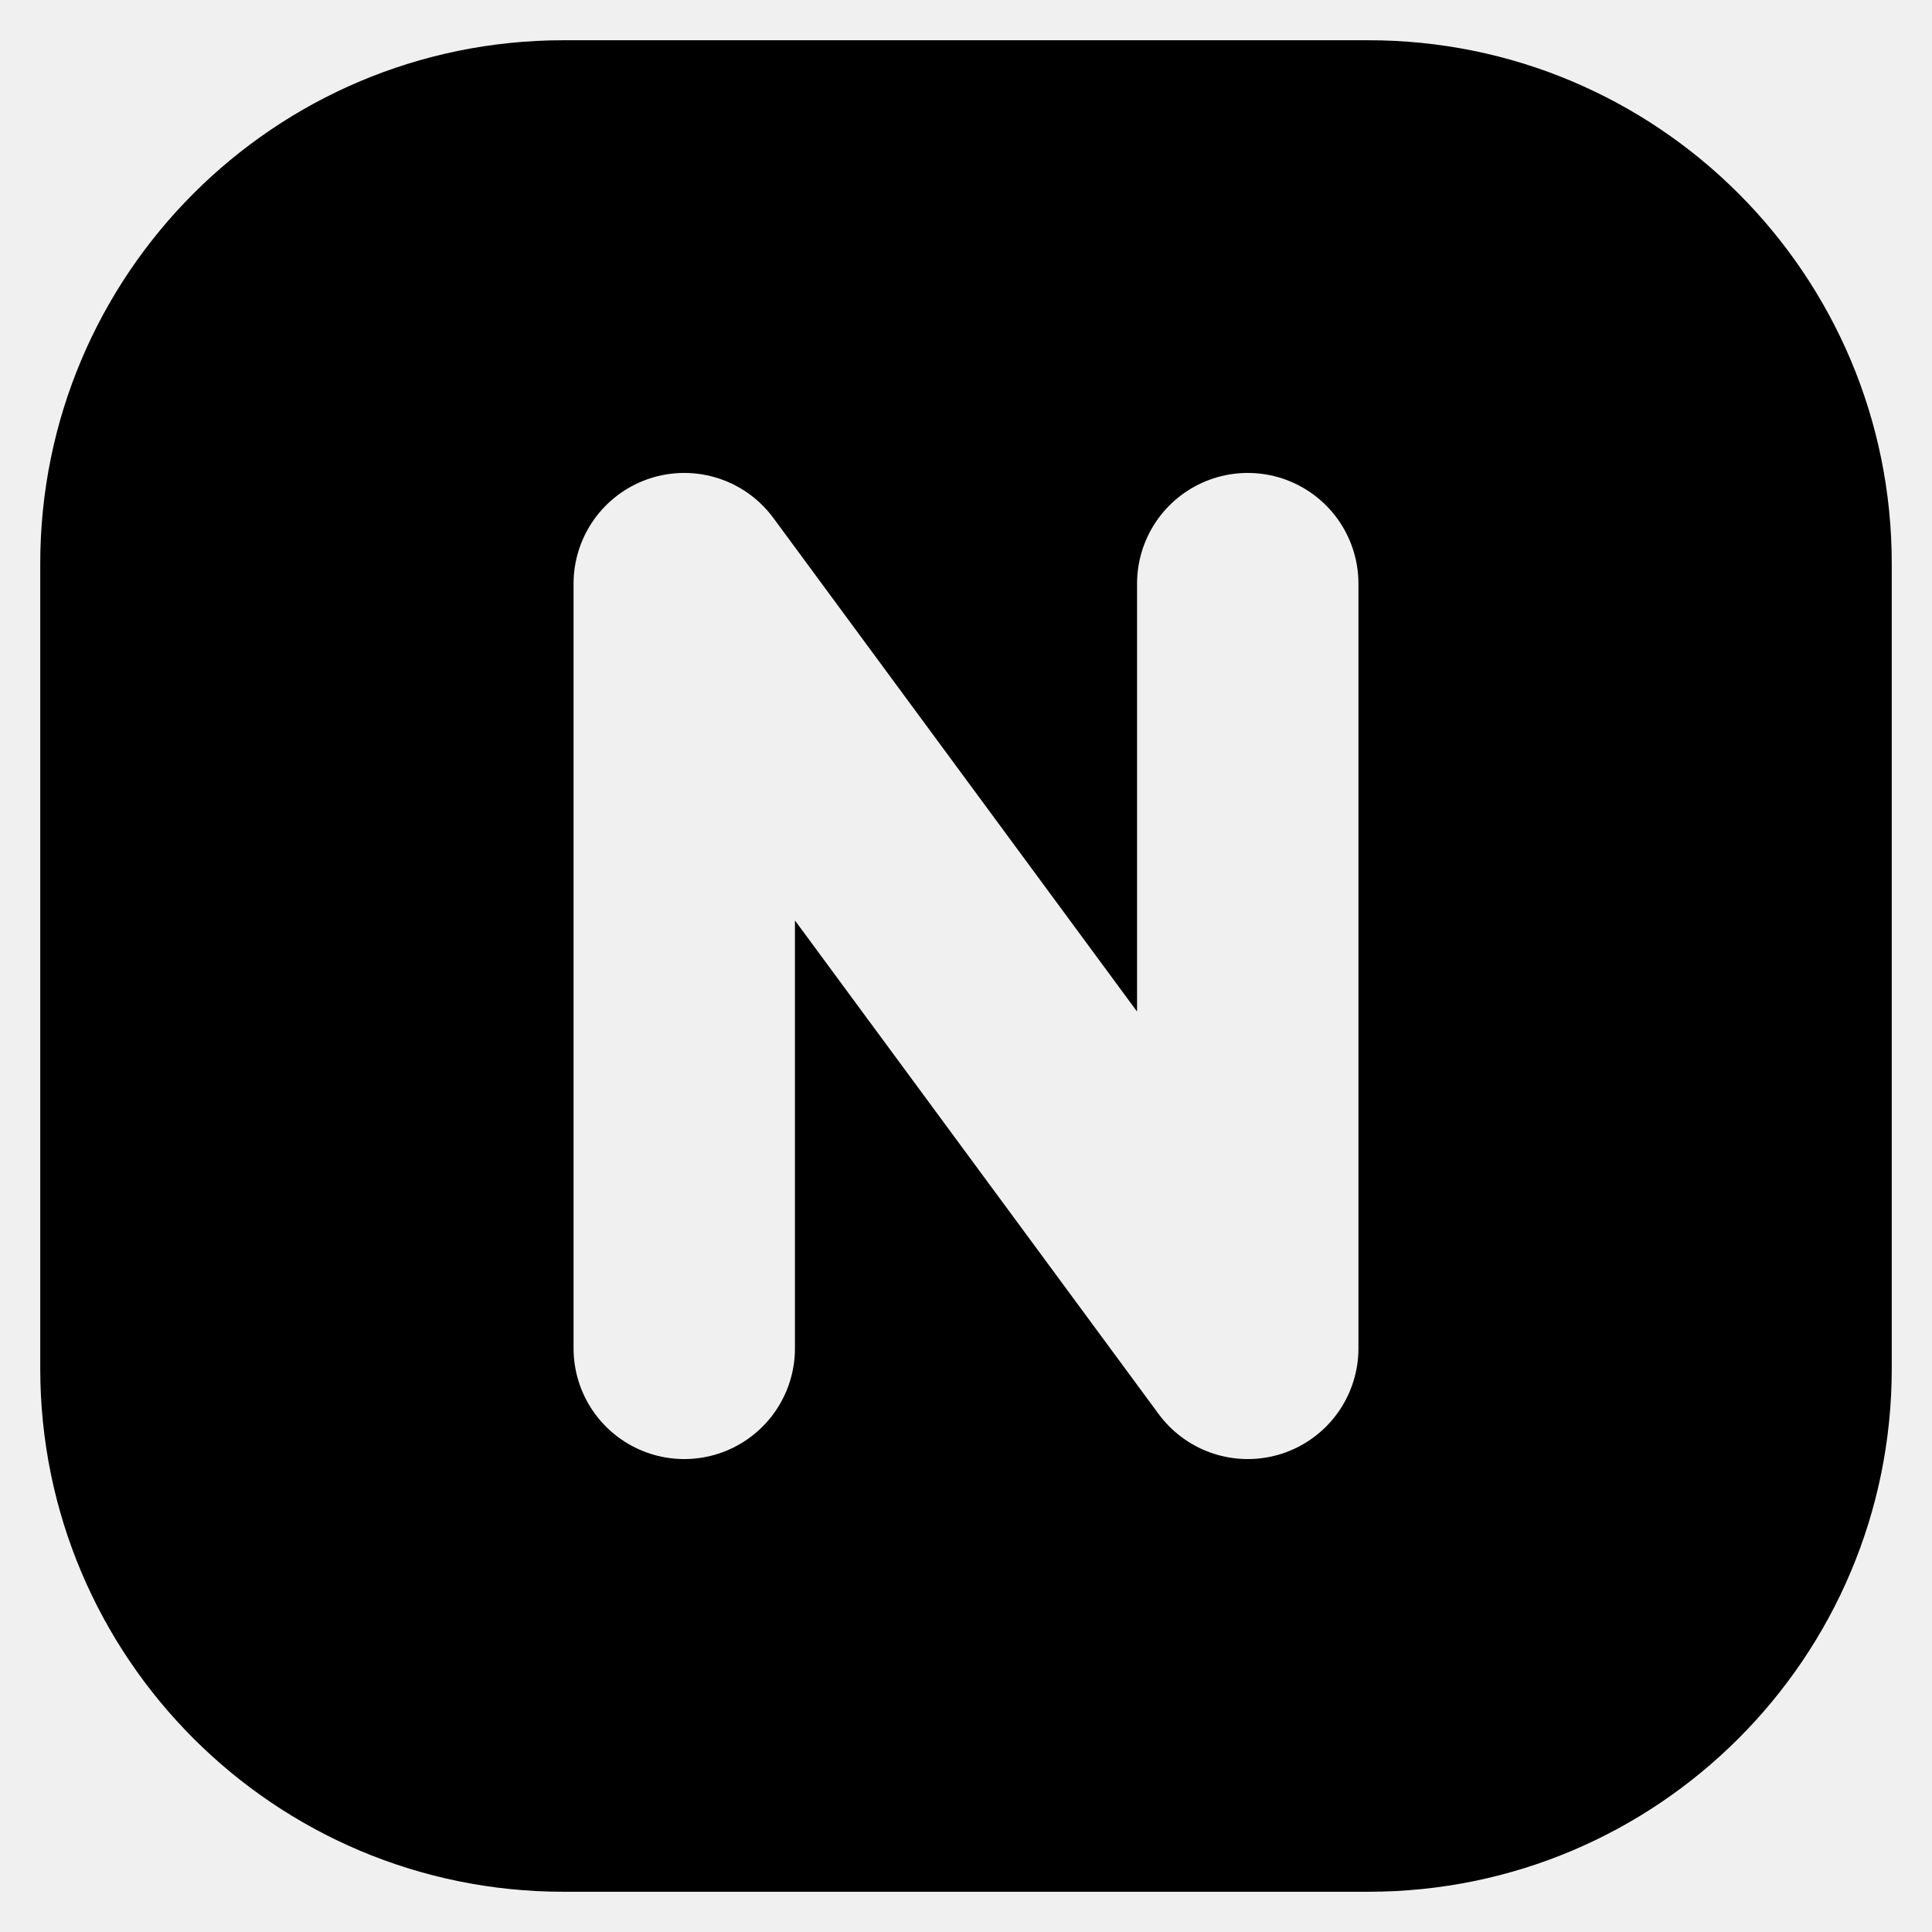
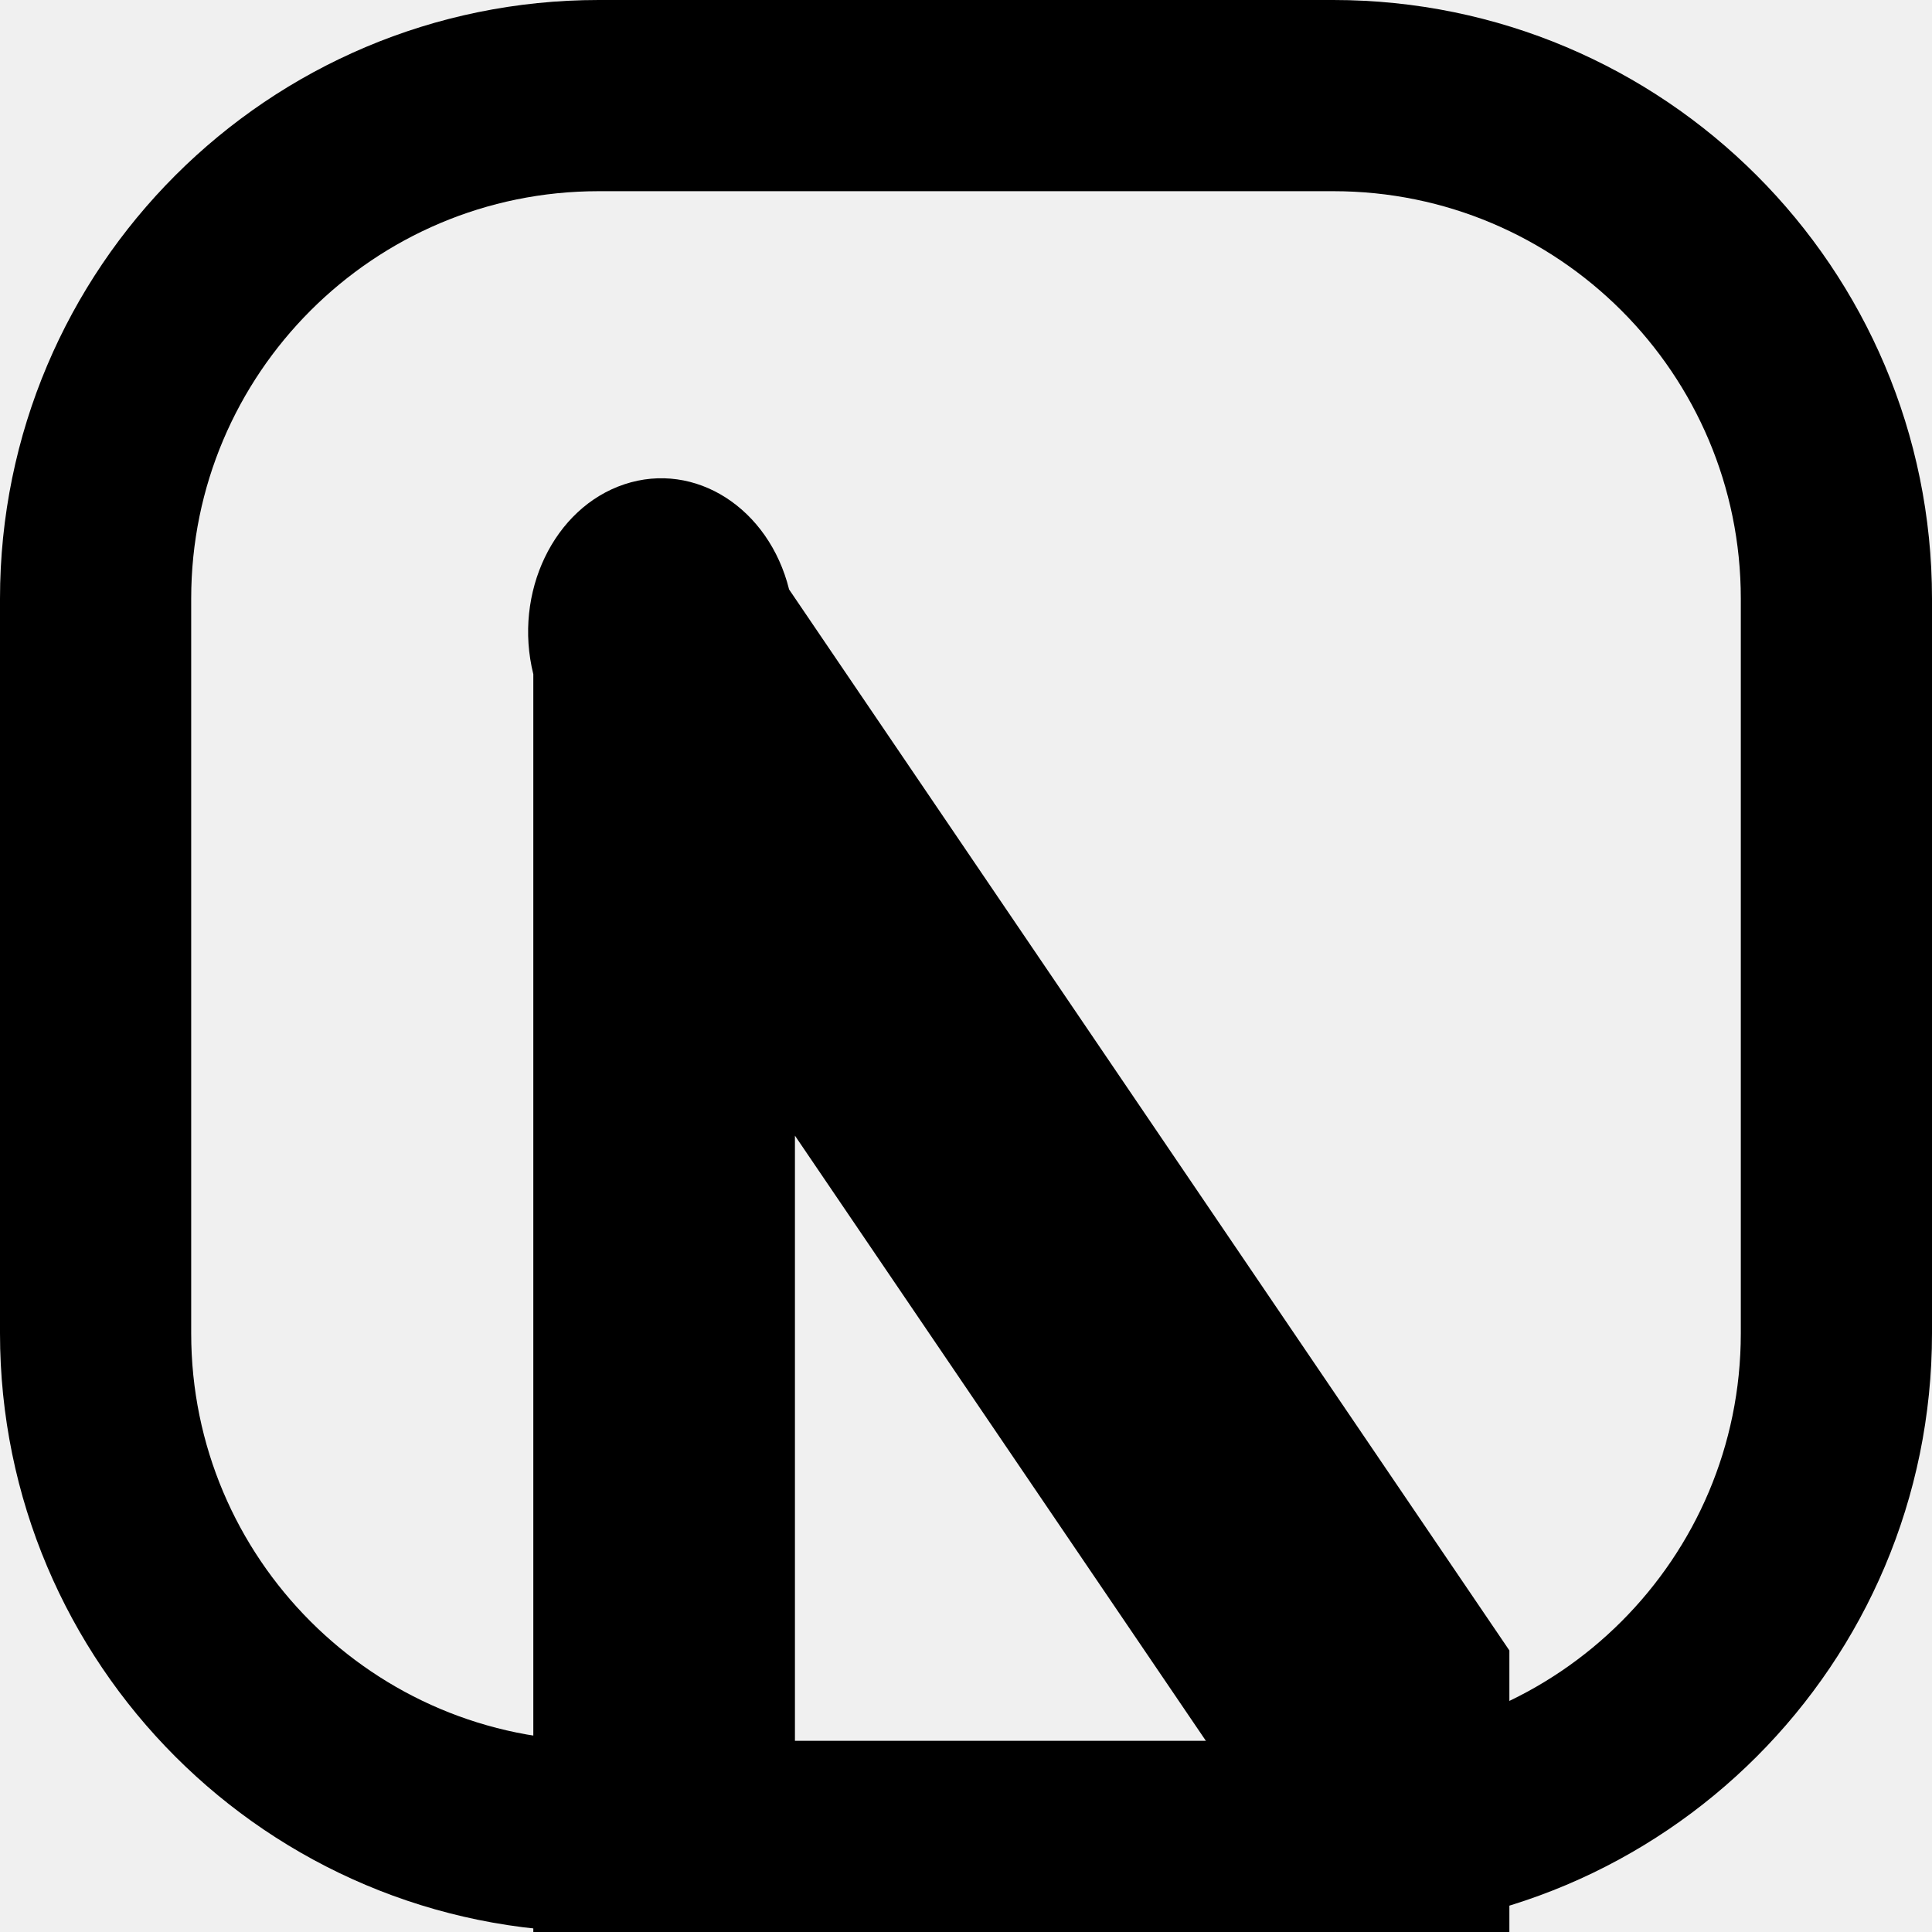
<svg xmlns="http://www.w3.org/2000/svg" viewBox="0 0 96 96" role="img" aria-label="NAZM">
-   <mask id="nazm-n">
-     <rect width="96" height="96" fill="#fff" />
-     <path d="M34 67V29l28 38V29" fill="none" stroke="#000" stroke-width="11" stroke-linecap="round" stroke-linejoin="round" />
-   </mask>
-   <rect x="2" y="2" width="92" height="92" rx="26" fill="#000000" mask="url(#nazm-n)" />
+   <rect x="4.75" y="4.75" width="86.5" height="86.5" rx="25" fill="none" stroke="#000000" stroke-width="9.5" />
+   <path d="M26.50 96.00 L26.50 33.50 A6.50 7.50 0 0 1 39.21 29.29 L75.00 82.01 L75.00 96.00 L66.37 96.00 L39.50 56.43 L39.50 96.00 Z" fill="#000000" />
</svg>
